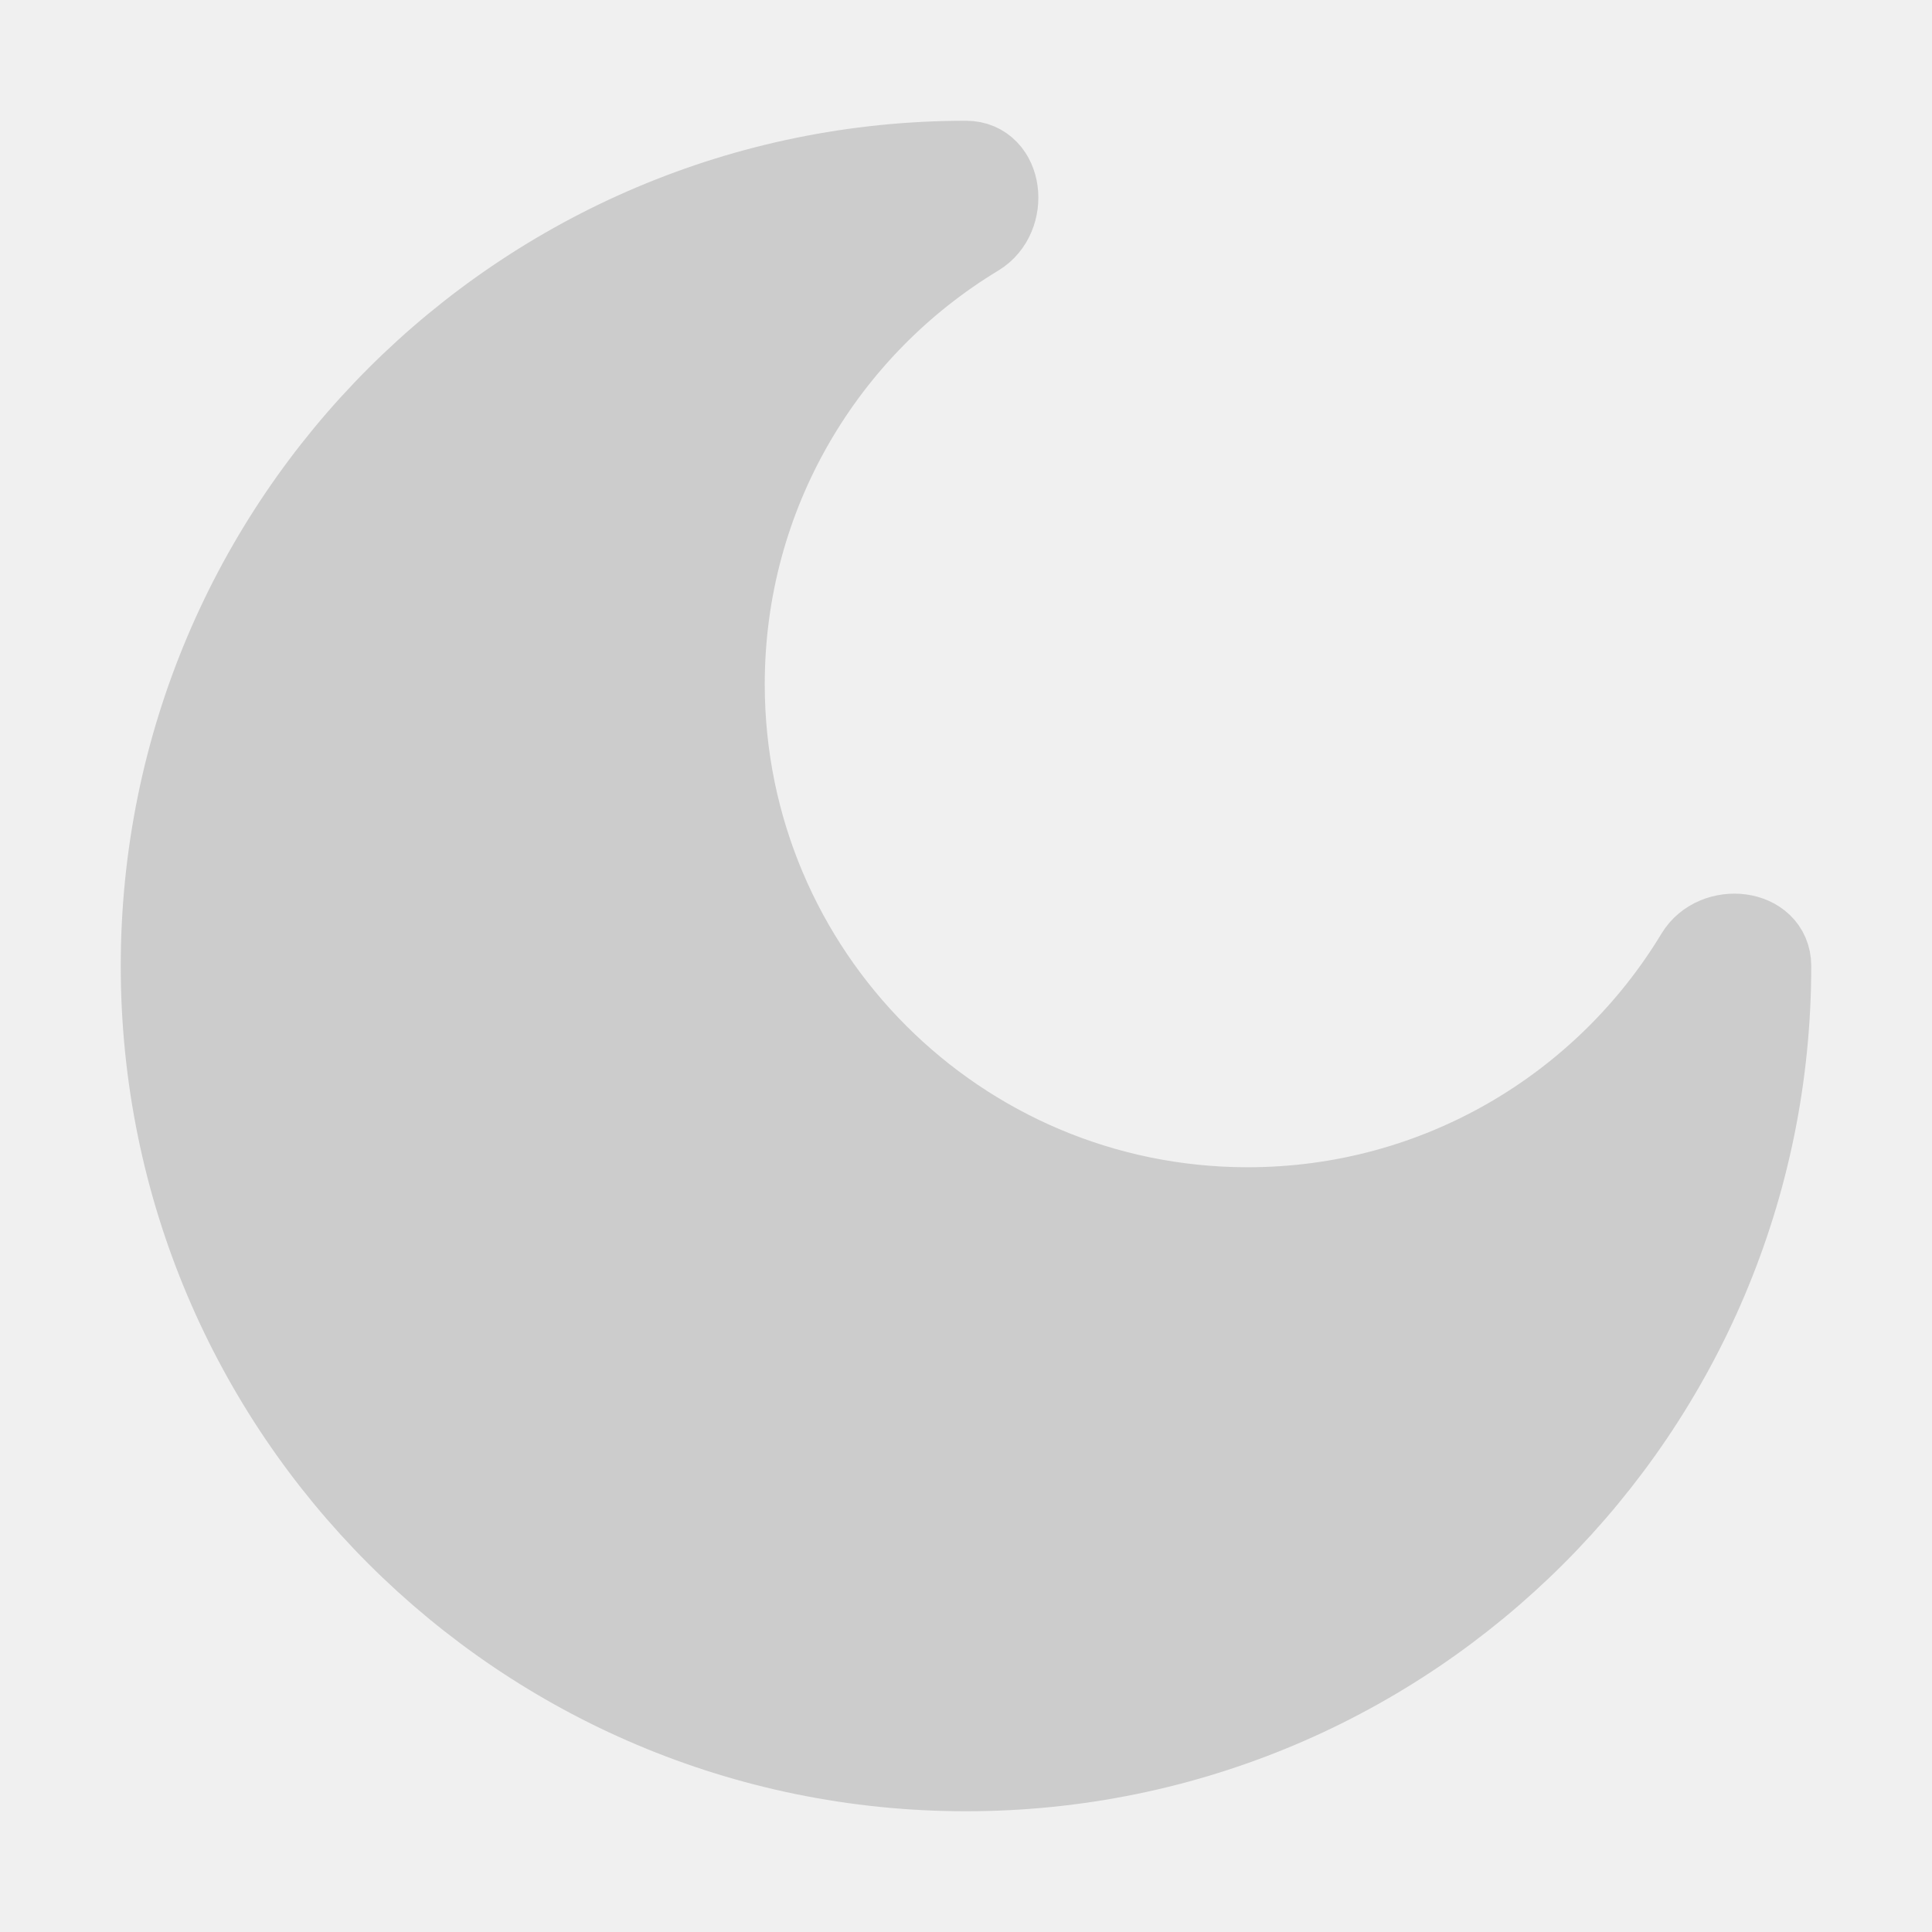
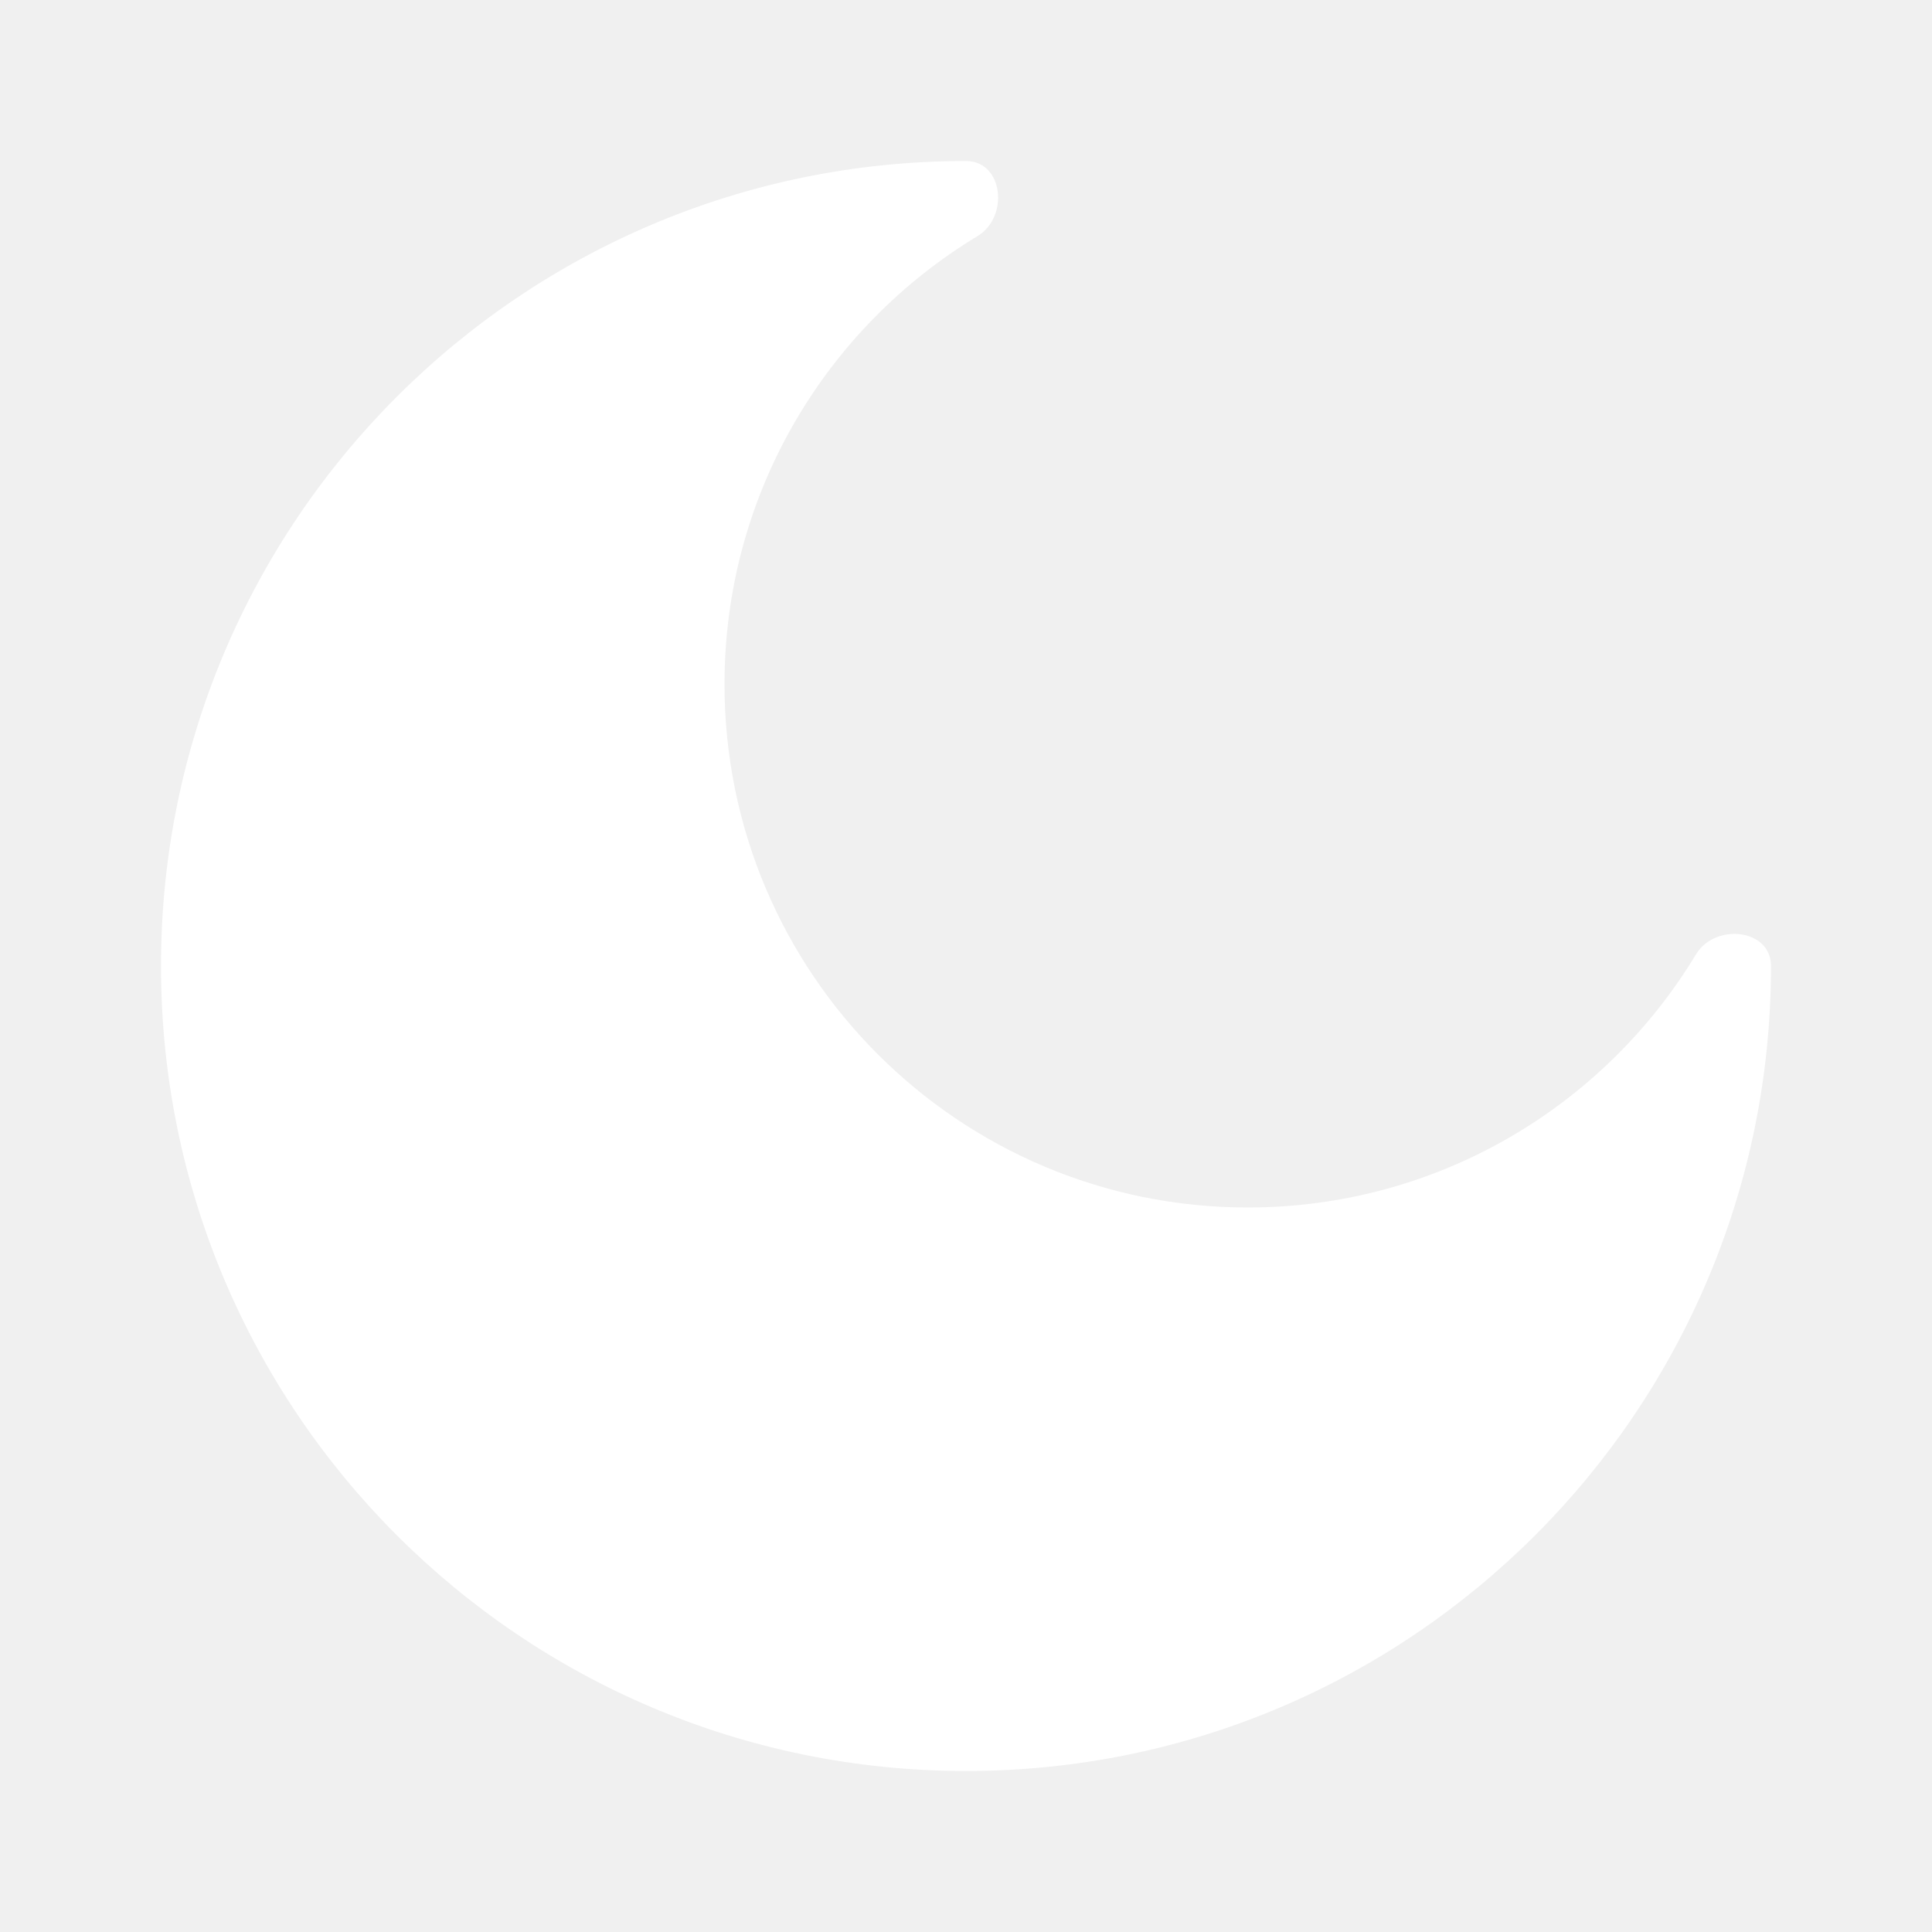
- <svg xmlns="http://www.w3.org/2000/svg" width="800px" height="800px" viewBox="0 0 24 24" fill="none" stroke="#CCC">
+ <svg xmlns="http://www.w3.org/2000/svg" width="800px" height="800px" viewBox="0 0 24 24" fill="none">
  <g id="SVGRepo_bgCarrier" stroke-width="0" />
  <g id="SVGRepo_tracerCarrier" stroke-linecap="round" stroke-linejoin="round" />
  <g id="SVGRepo_iconCarrier">
-     <path d="M12 22C17.523 22 22 17.523 22 12C22 11.537 21.306 11.461 21.067 11.857C19.929 13.741 17.861 15 15.5 15C11.91 15 9 12.09 9 8.5C9 6.138 10.259 4.071 12.143 2.933C12.539 2.693 12.463 2 12 2C6.477 2 2 6.477 2 12C2 17.523 6.477 22 12 22Z" fill="#CCC" />
+     <path d="M12 22C17.523 22 22 17.523 22 12C22 11.537 21.306 11.461 21.067 11.857C19.929 13.741 17.861 15 15.5 15C11.91 15 9 12.09 9 8.5C9 6.138 10.259 4.071 12.143 2.933C12.539 2.693 12.463 2 12 2C6.477 2 2 6.477 2 12C2 17.523 6.477 22 12 22Z" fill="#ffffff" />
  </g>
</svg>
